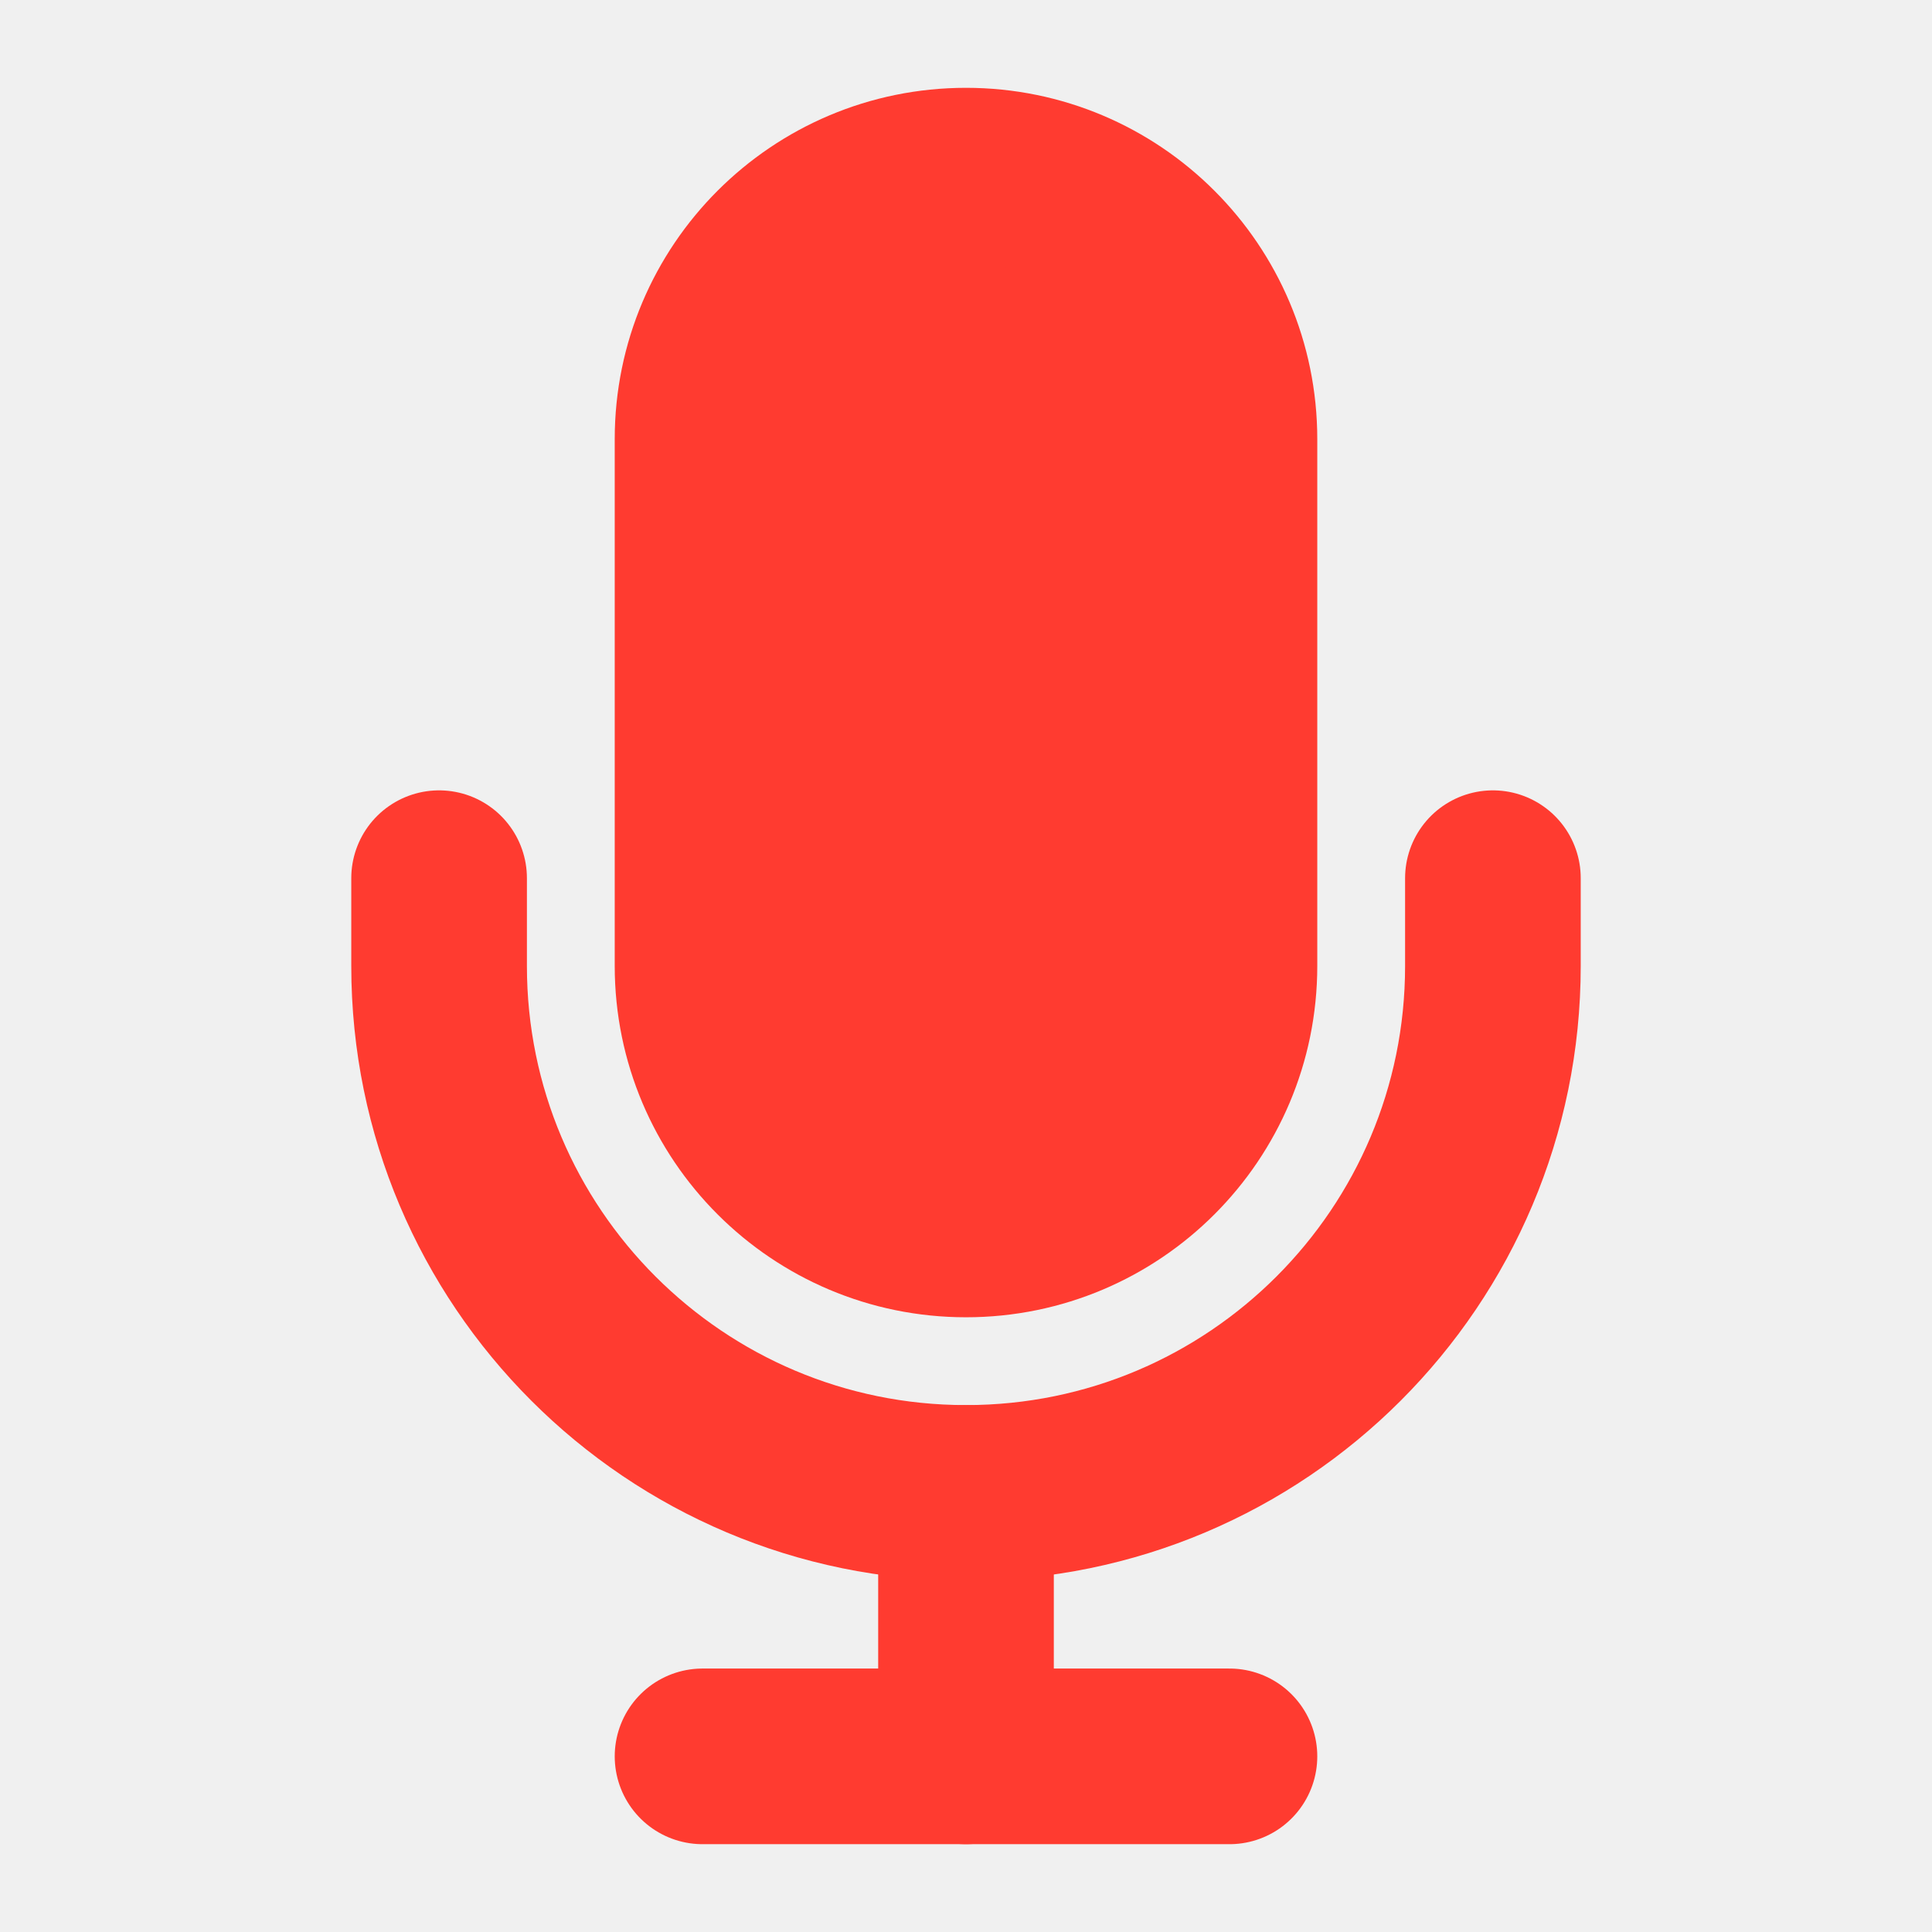
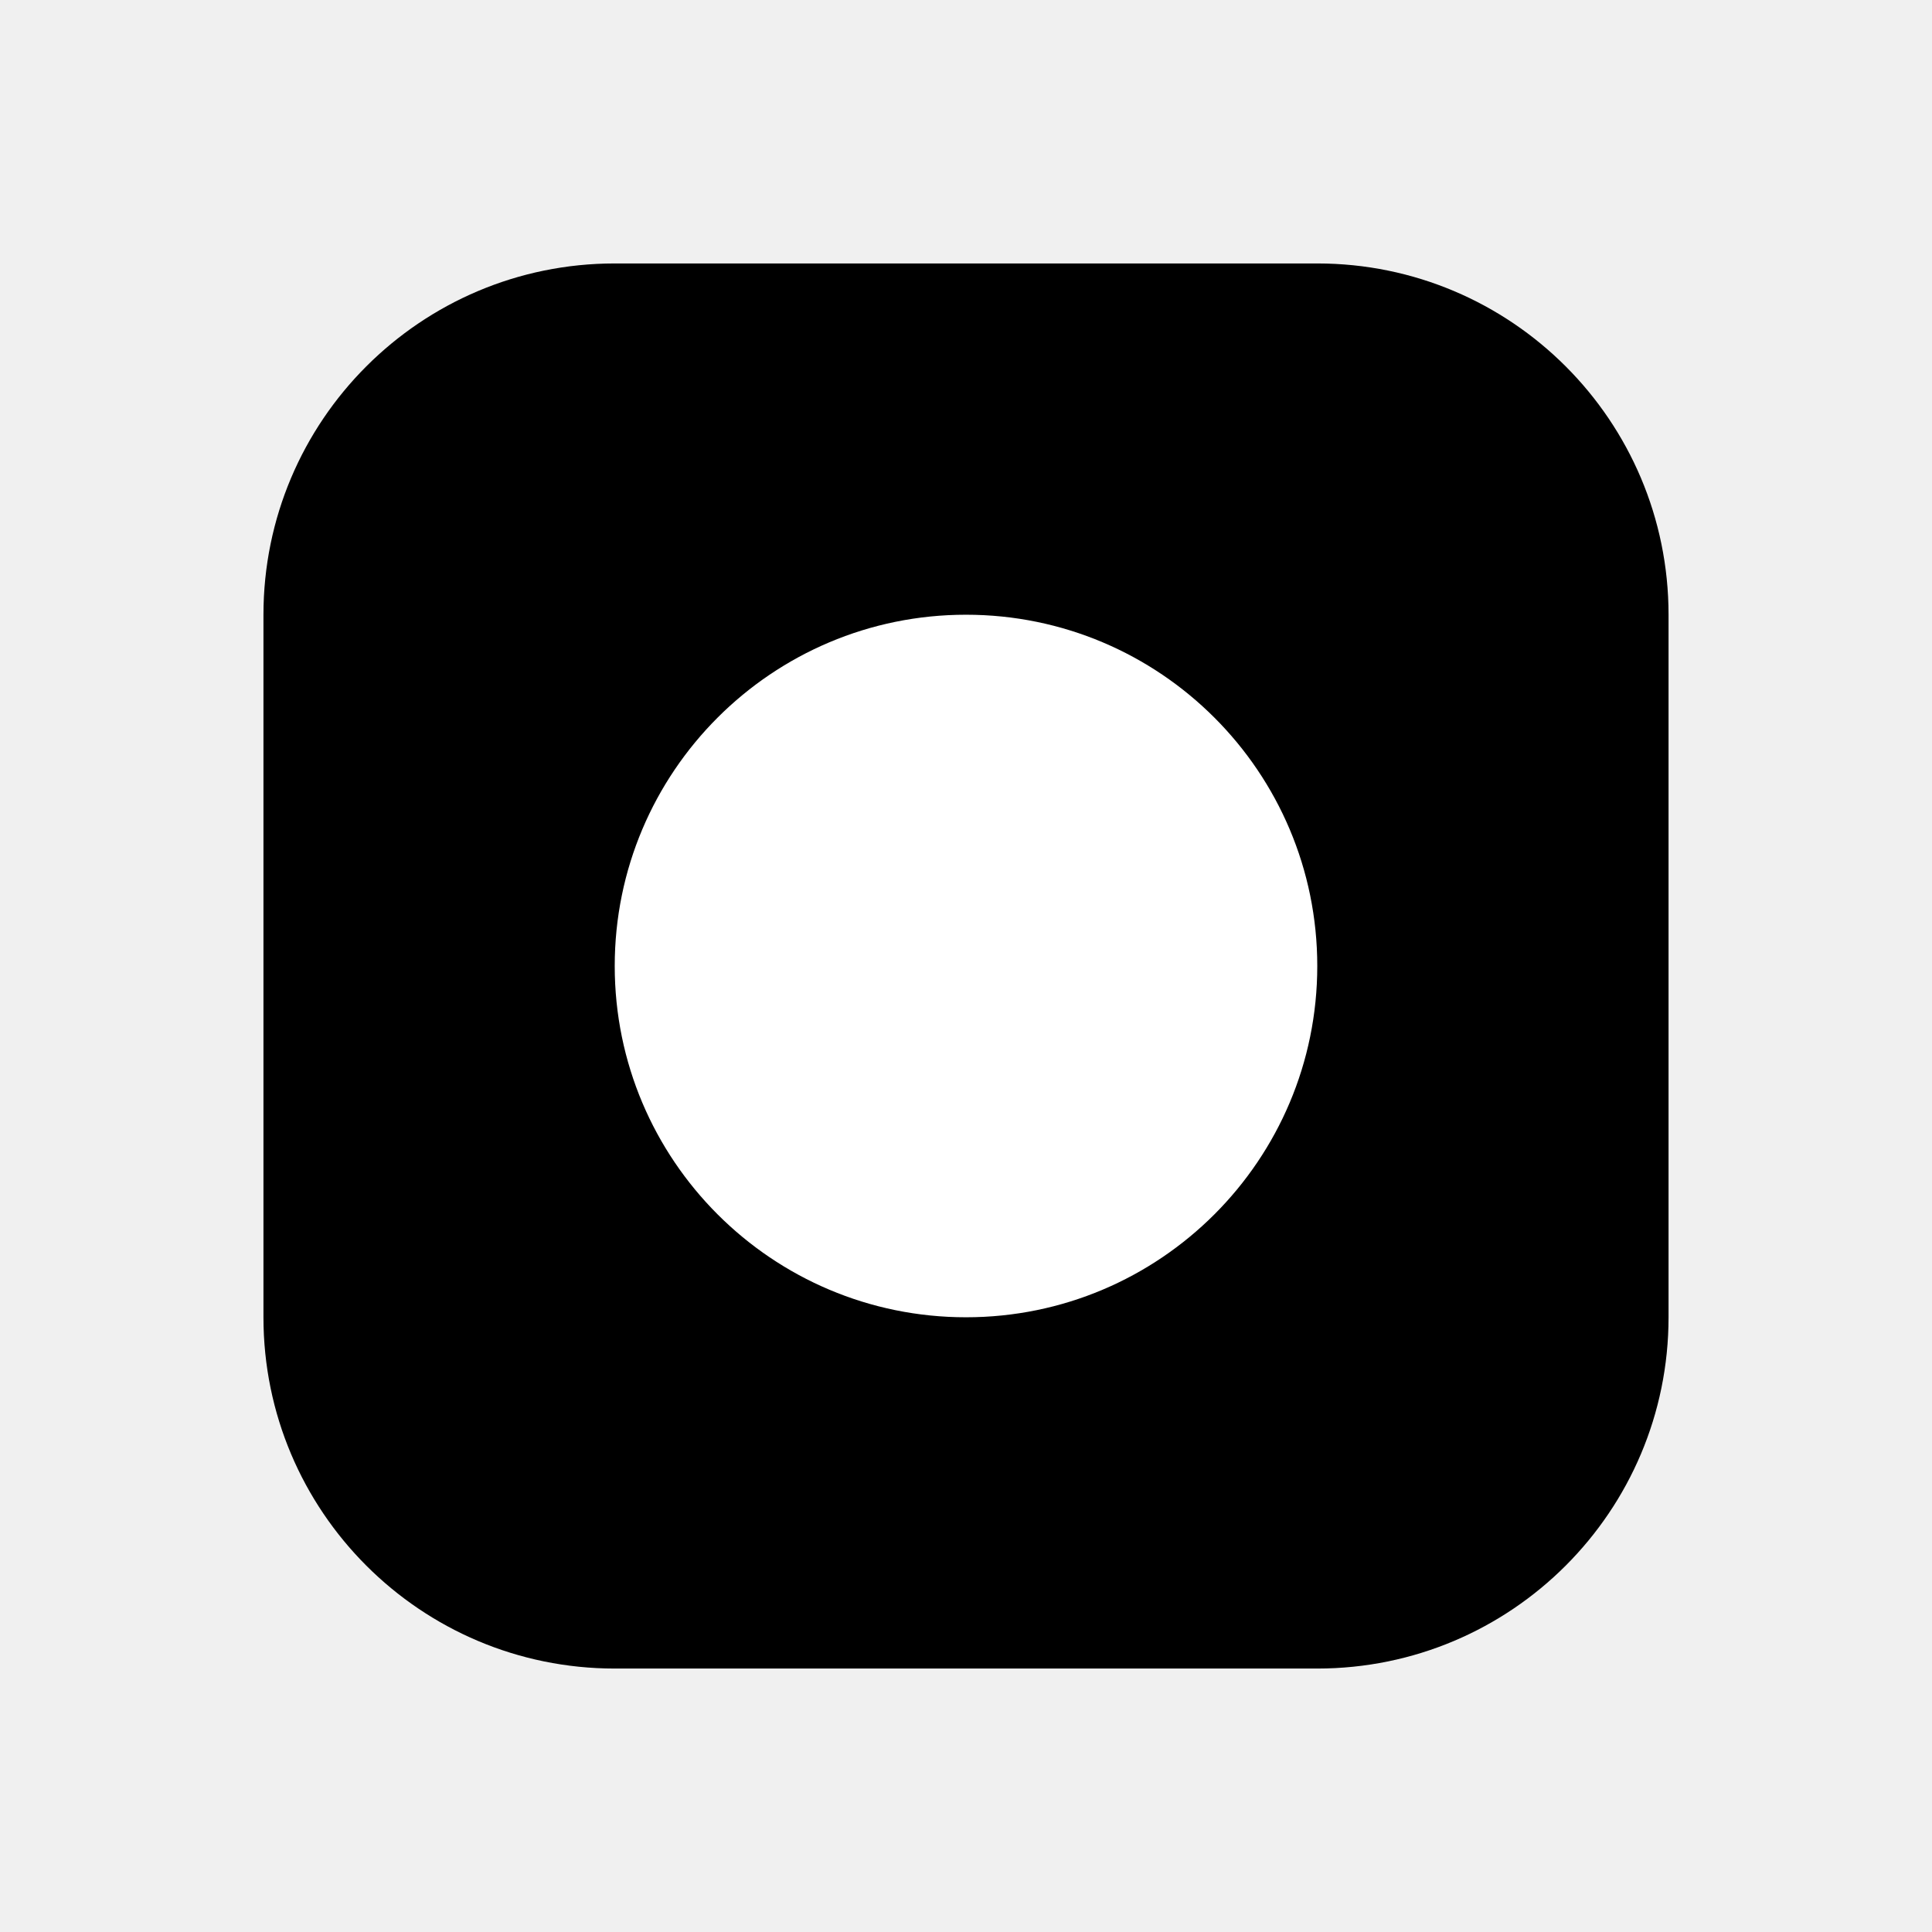
<svg xmlns="http://www.w3.org/2000/svg" width="22" height="22" viewBox="0 0 22 22" fill="none">
-   <path d="M11 2C9.343 2 8 3.343 8 5V11C8 12.657 9.343 14 11 14C12.657 14 14 12.657 14 11V5C14 3.343 12.657 2 11 2Z" fill="#FF3B30" stroke="#FF3B30" stroke-width="2" />
-   <path d="M5 10V11C5 14.314 7.686 17 11 17C14.314 17 17 14.314 17 11V10" stroke="#FF3B30" stroke-width="2" stroke-linecap="round" />
-   <path d="M11 17V20" stroke="#FF3B30" stroke-width="2" stroke-linecap="round" />
-   <path d="M8 20H14" stroke="#FF3B30" stroke-width="2" stroke-linecap="round" />
+   <rect x="3" y="3" width="16" height="16" rx="4" fill="black" />
+   <circle cx="11" cy="11" r="4" fill="white" />
</svg>
